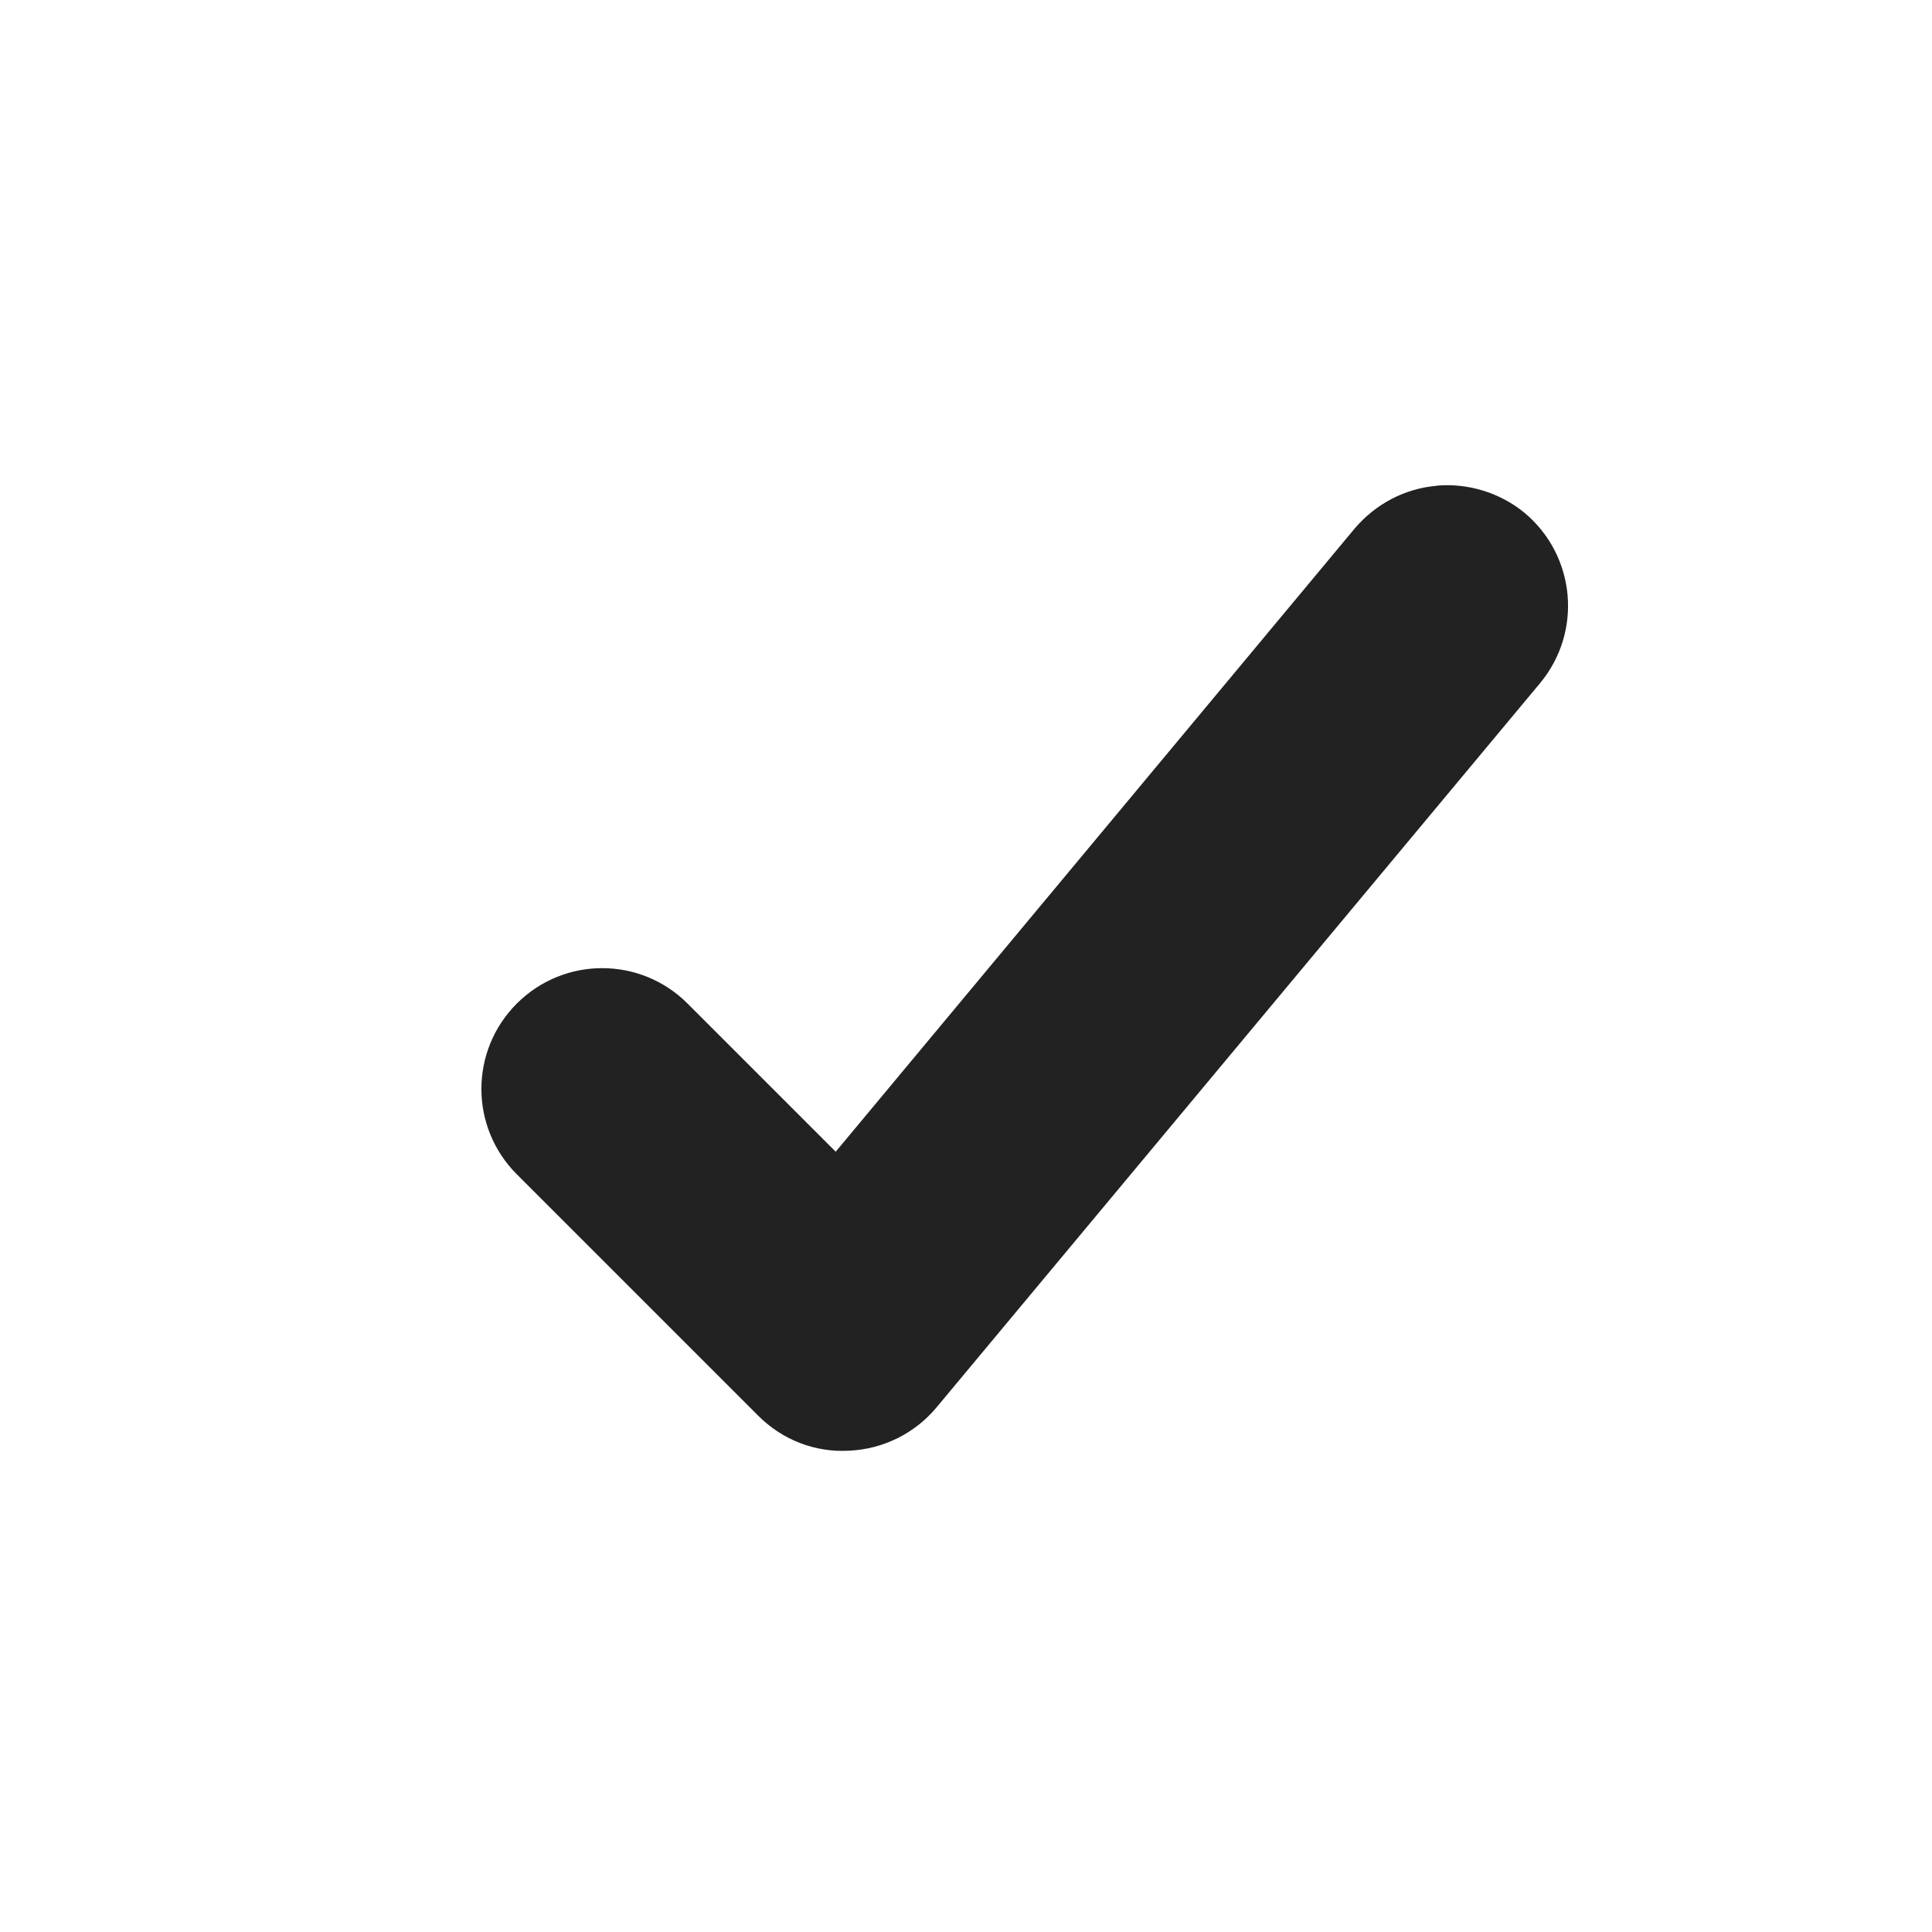
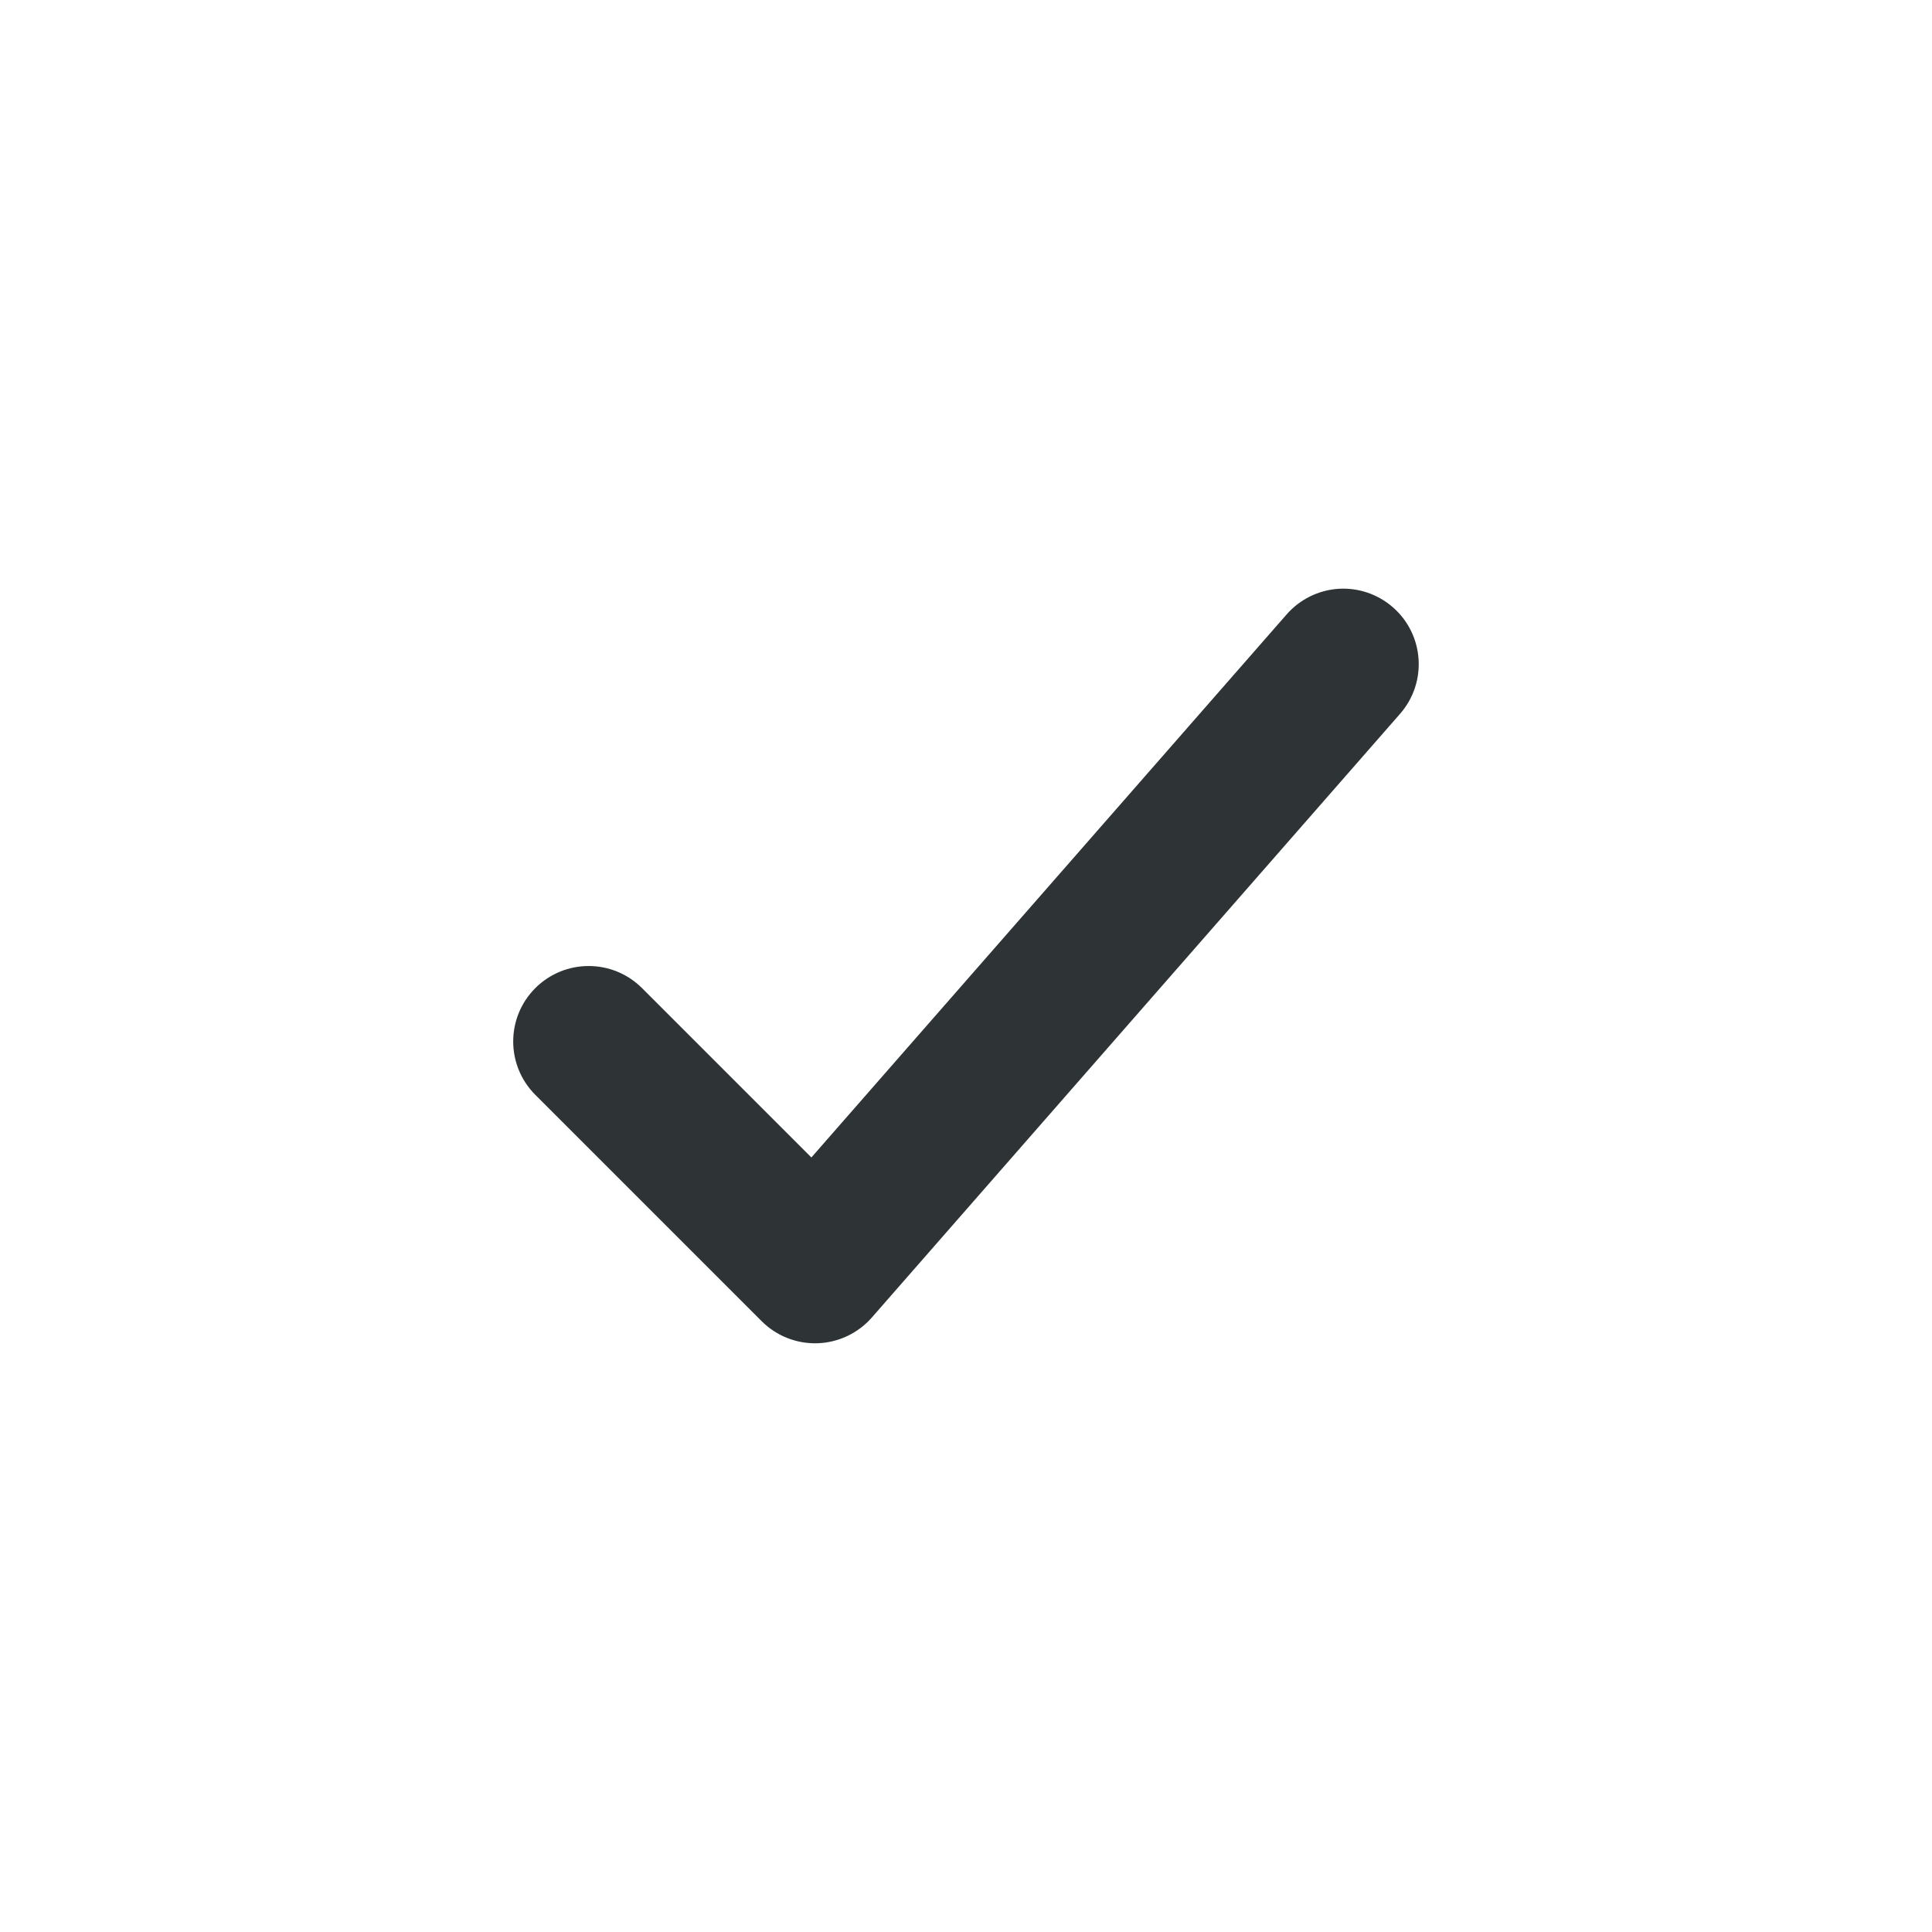
- <svg xmlns="http://www.w3.org/2000/svg" height="16px" viewBox="0 0 16 16" width="16px">
-   <path d="m 11.898 4.023 c -0.266 0.023 -0.508 0.152 -0.68 0.355 l -4.297 5.16 l -1.227 -1.227 c -0.391 -0.391 -1.023 -0.391 -1.414 0 s -0.391 1.023 0 1.414 l 2 2 c 0.199 0.199 0.469 0.305 0.75 0.289 c 0.281 -0.012 0.543 -0.141 0.723 -0.355 l 5 -6 c 0.355 -0.426 0.297 -1.055 -0.125 -1.41 c -0.203 -0.168 -0.469 -0.25 -0.73 -0.227 z m 0 0" fill="#222222" />
+ <svg xmlns="http://www.w3.org/2000/svg" viewBox="0 0 16 16" preserveAspectRatio="xMidYMid meet" width="16" height="16" version="1.1" id="svg1">
+   <defs id="defs1" />
+   <g transform="translate(3.0 3.0) scale(0.625)" id="g1">
+     <path style="baseline-shift:baseline;display:inline;overflow:visible;vector-effect:none;fill:#2e3436;stroke-linecap:round;stroke-linejoin:round;enable-background:accumulate;stop-color:#000000;stop-opacity:1;opacity:1" d="M 12.934,3.002 A 1,1 0 0 0 12.248,3.342 L 5.951,10.537 3.707,8.293 a 1,1 0 0 0 -1.414,0 1,1 0 0 0 0,1.414 l 3,3 a 1,1 0 0 0 1.459,-0.049 L 13.752,4.658 A 1,1 0 0 0 13.658,3.248 1,1 0 0 0 12.934,3.002 Z" id="path0" />
+   </g>
</svg>
